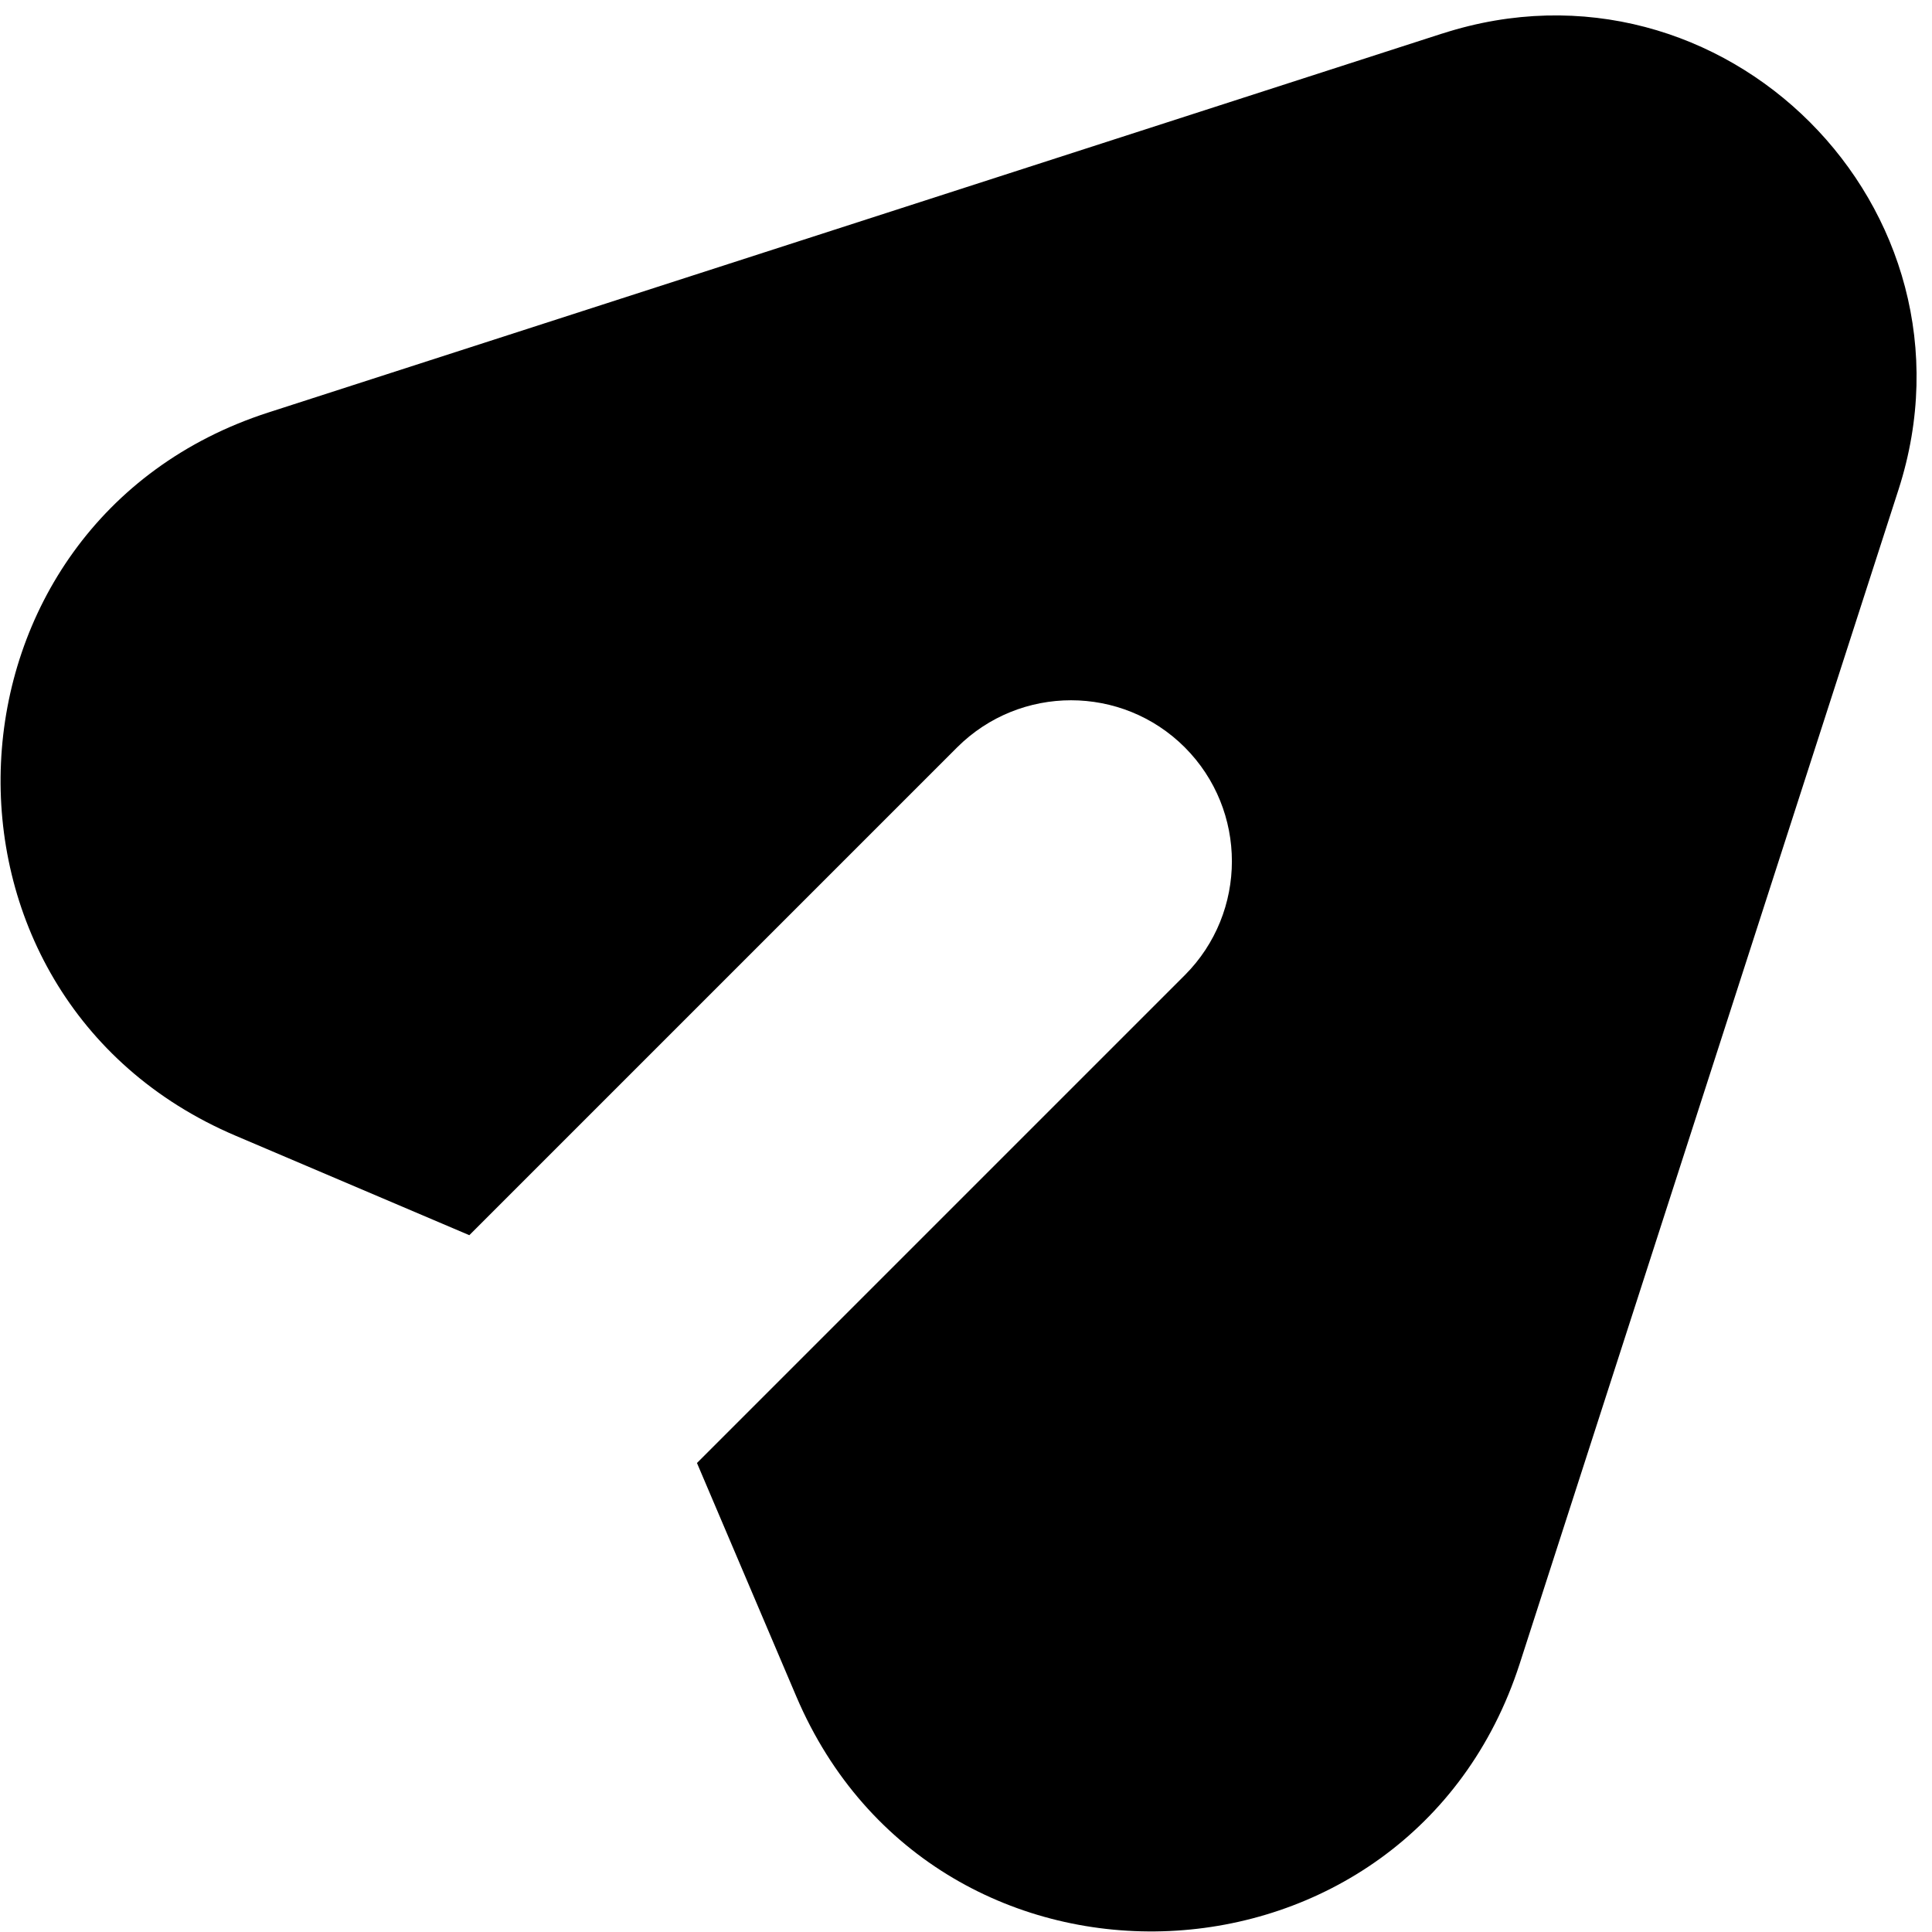
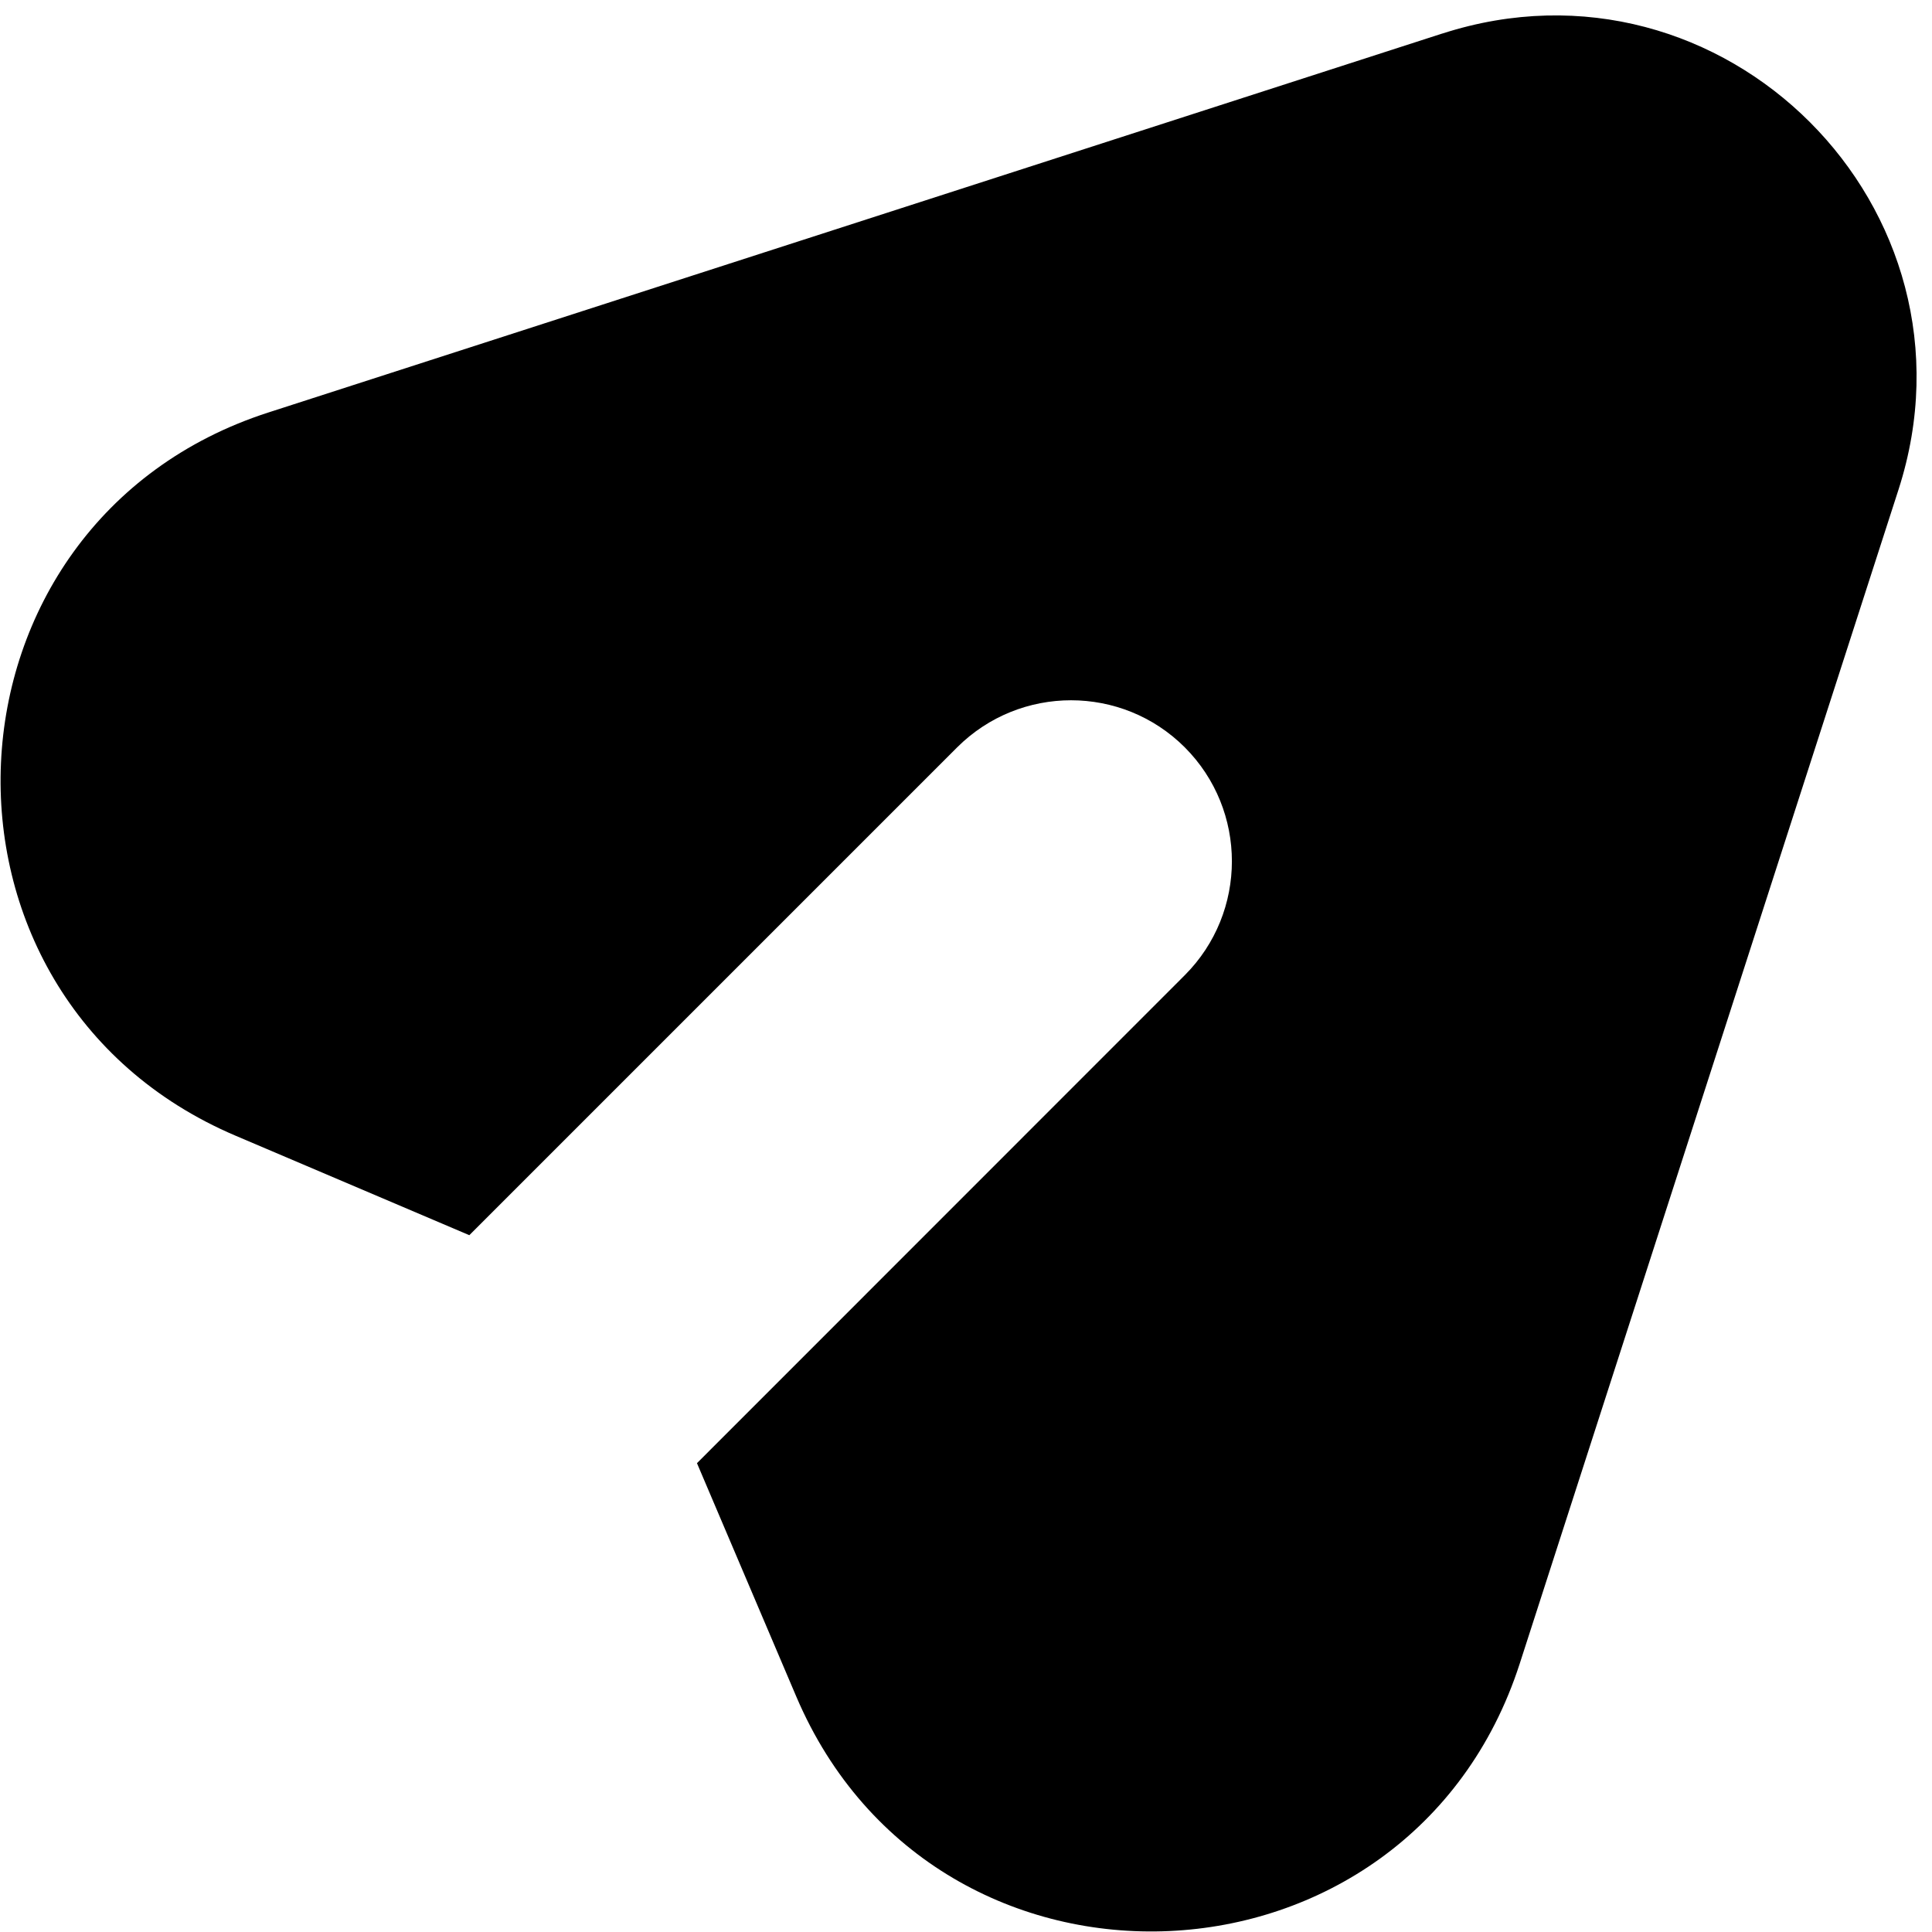
<svg xmlns="http://www.w3.org/2000/svg" width="12" height="12" viewBox="0 0 12 12" fill="none" data-fui-icon="PaperAirplaneUpRightBoldFilled12">
-   <path fill-rule="evenodd" clip-rule="evenodd" d="M8.96.208c1.745-.563 3.395 1.087 2.832 2.833l-2.353 7.293c-.683 2.113-3.623 2.246-4.493.203l-.617-1.45 3.03-3.03c.39-.391.39-1.024 0-1.415-.39-.39-1.023-.39-1.414 0l-3.03 3.03-1.452-.618c-2.043-.87-1.91-3.81.204-4.492L8.959.208z" fill="currentColor" />
+   <path fill-rule="evenodd" clip-rule="evenodd" d="M8.96.208c1.745-.563 3.395 1.087 2.832 2.833l-2.353 7.293c-.683 2.113-3.623 2.246-4.493.204l-.617-1.45 3.03-3.031c.39-.391.39-1.024 0-1.415-.39-.39-1.023-.39-1.414 0l-3.03 3.03-1.452-.618c-2.043-.87-1.91-3.81.204-4.492L8.959.208z" fill="currentColor" />
</svg>
